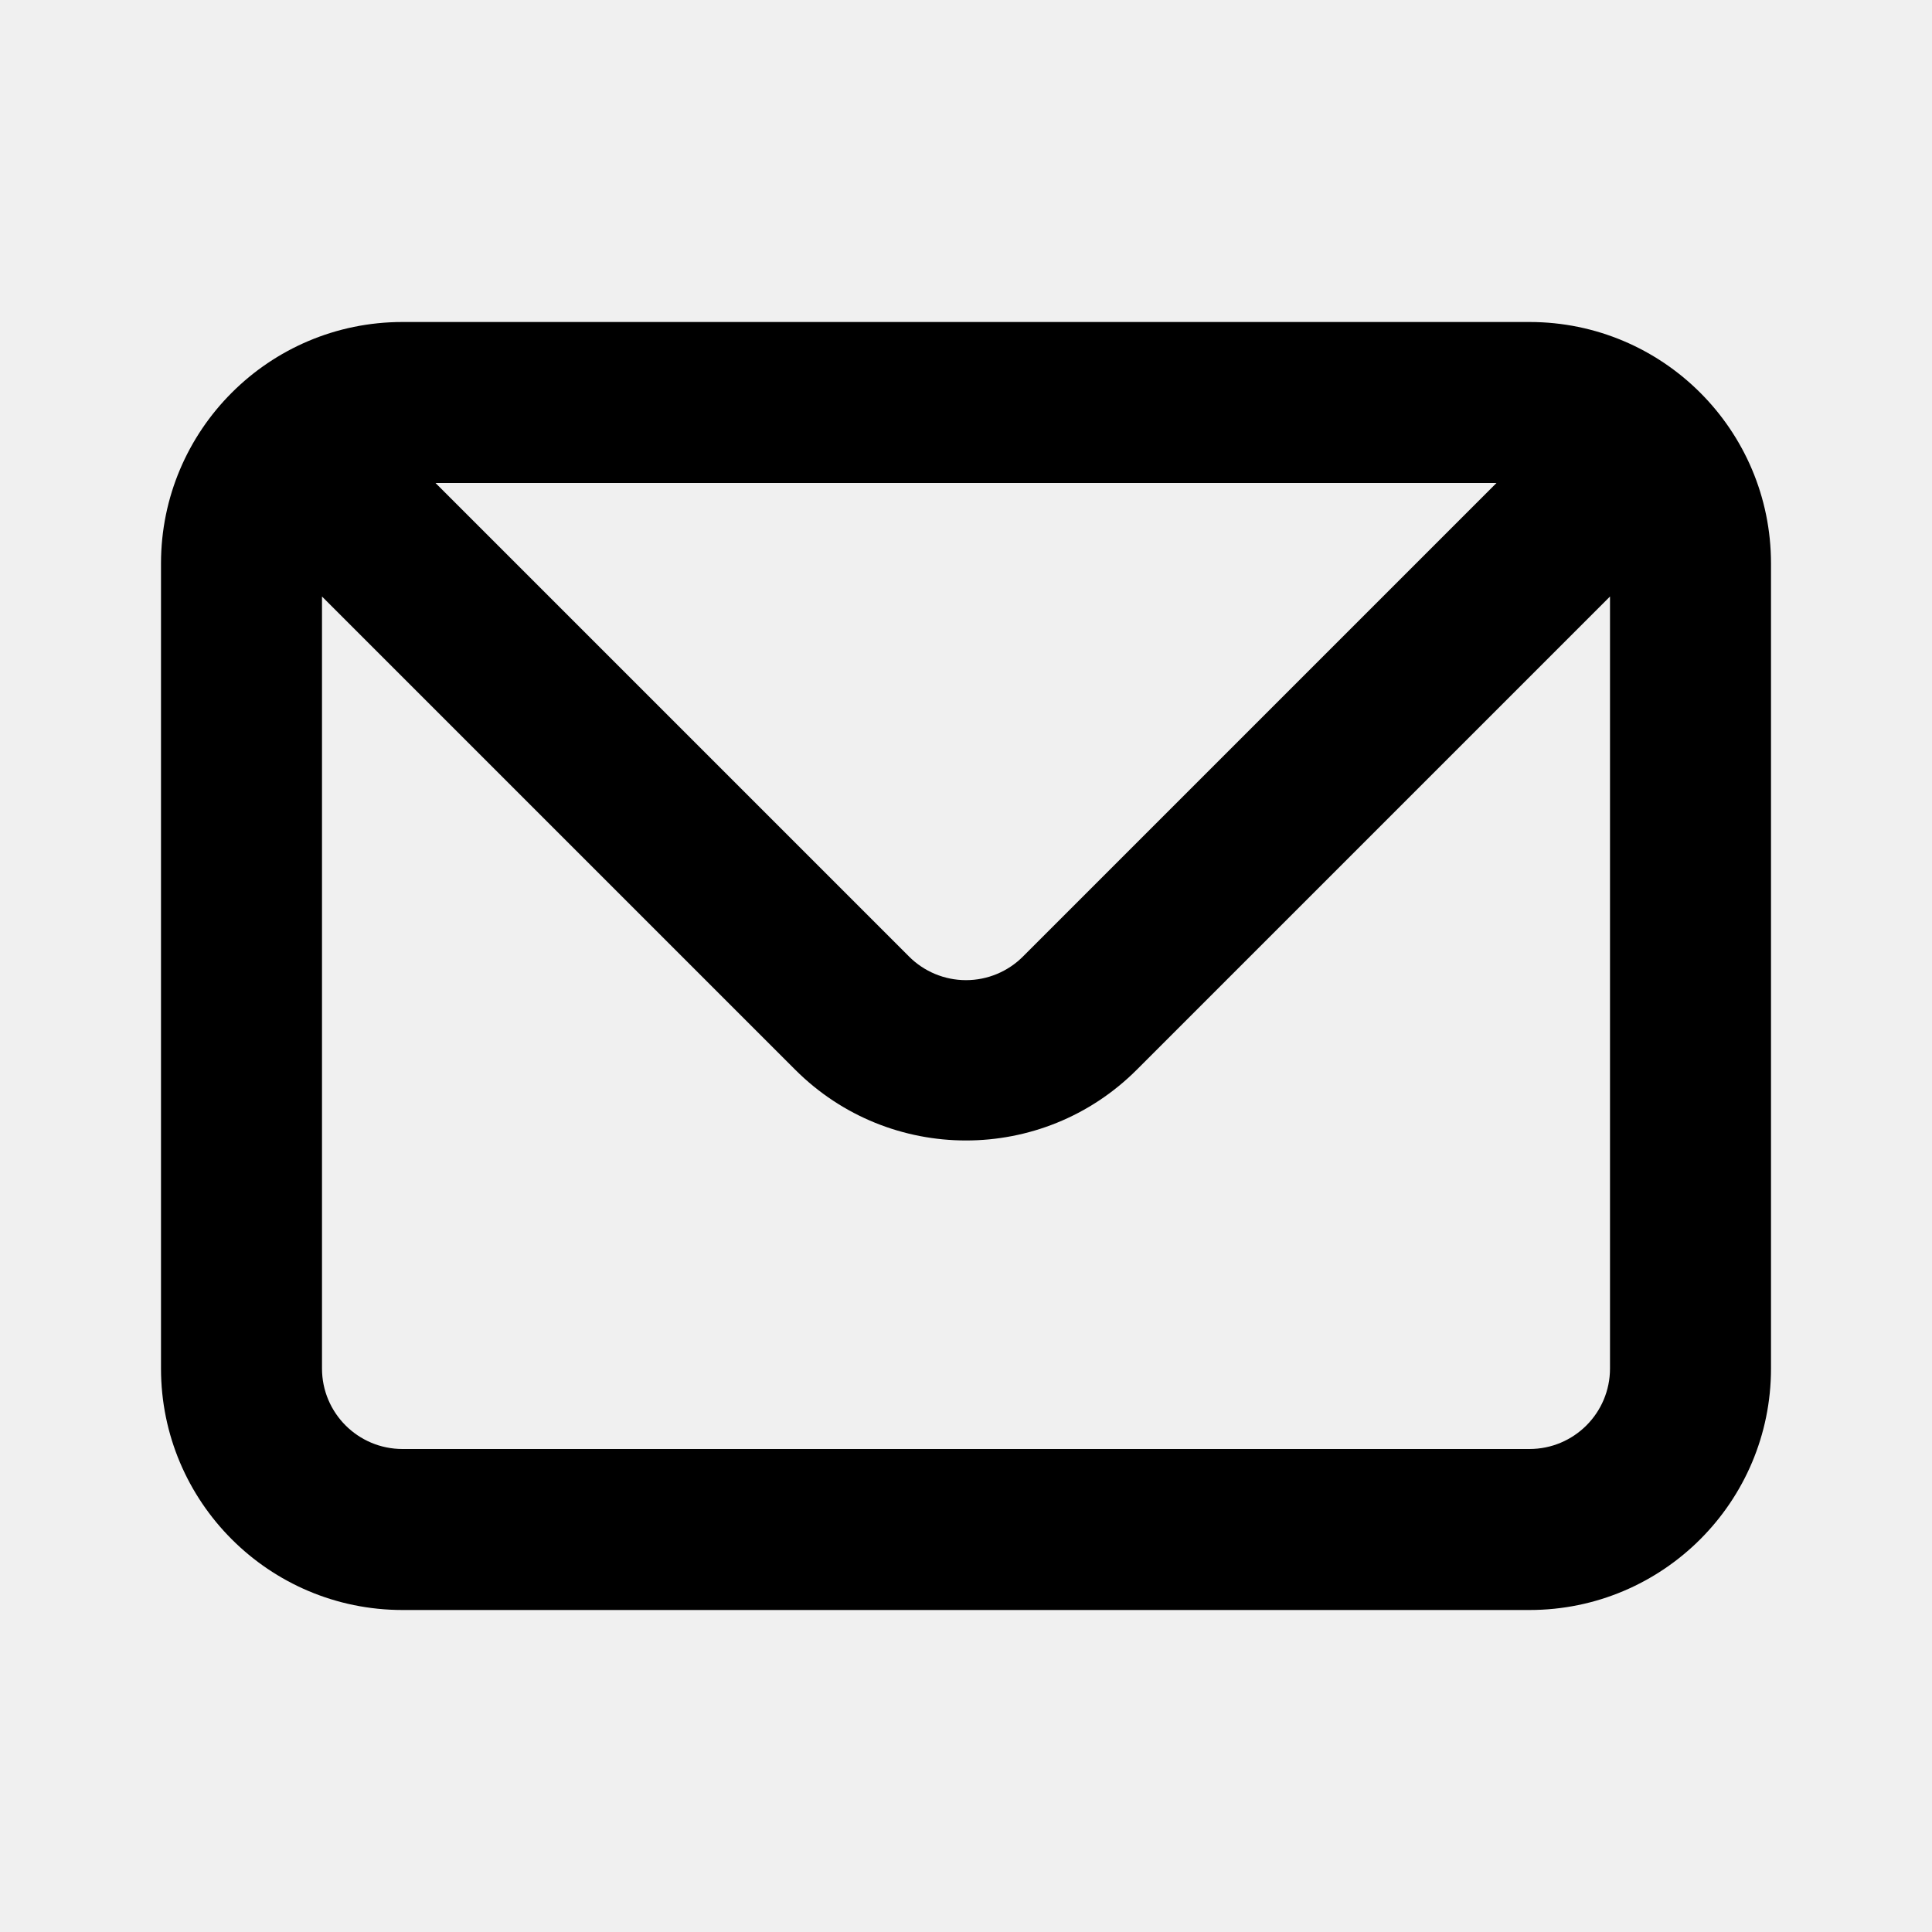
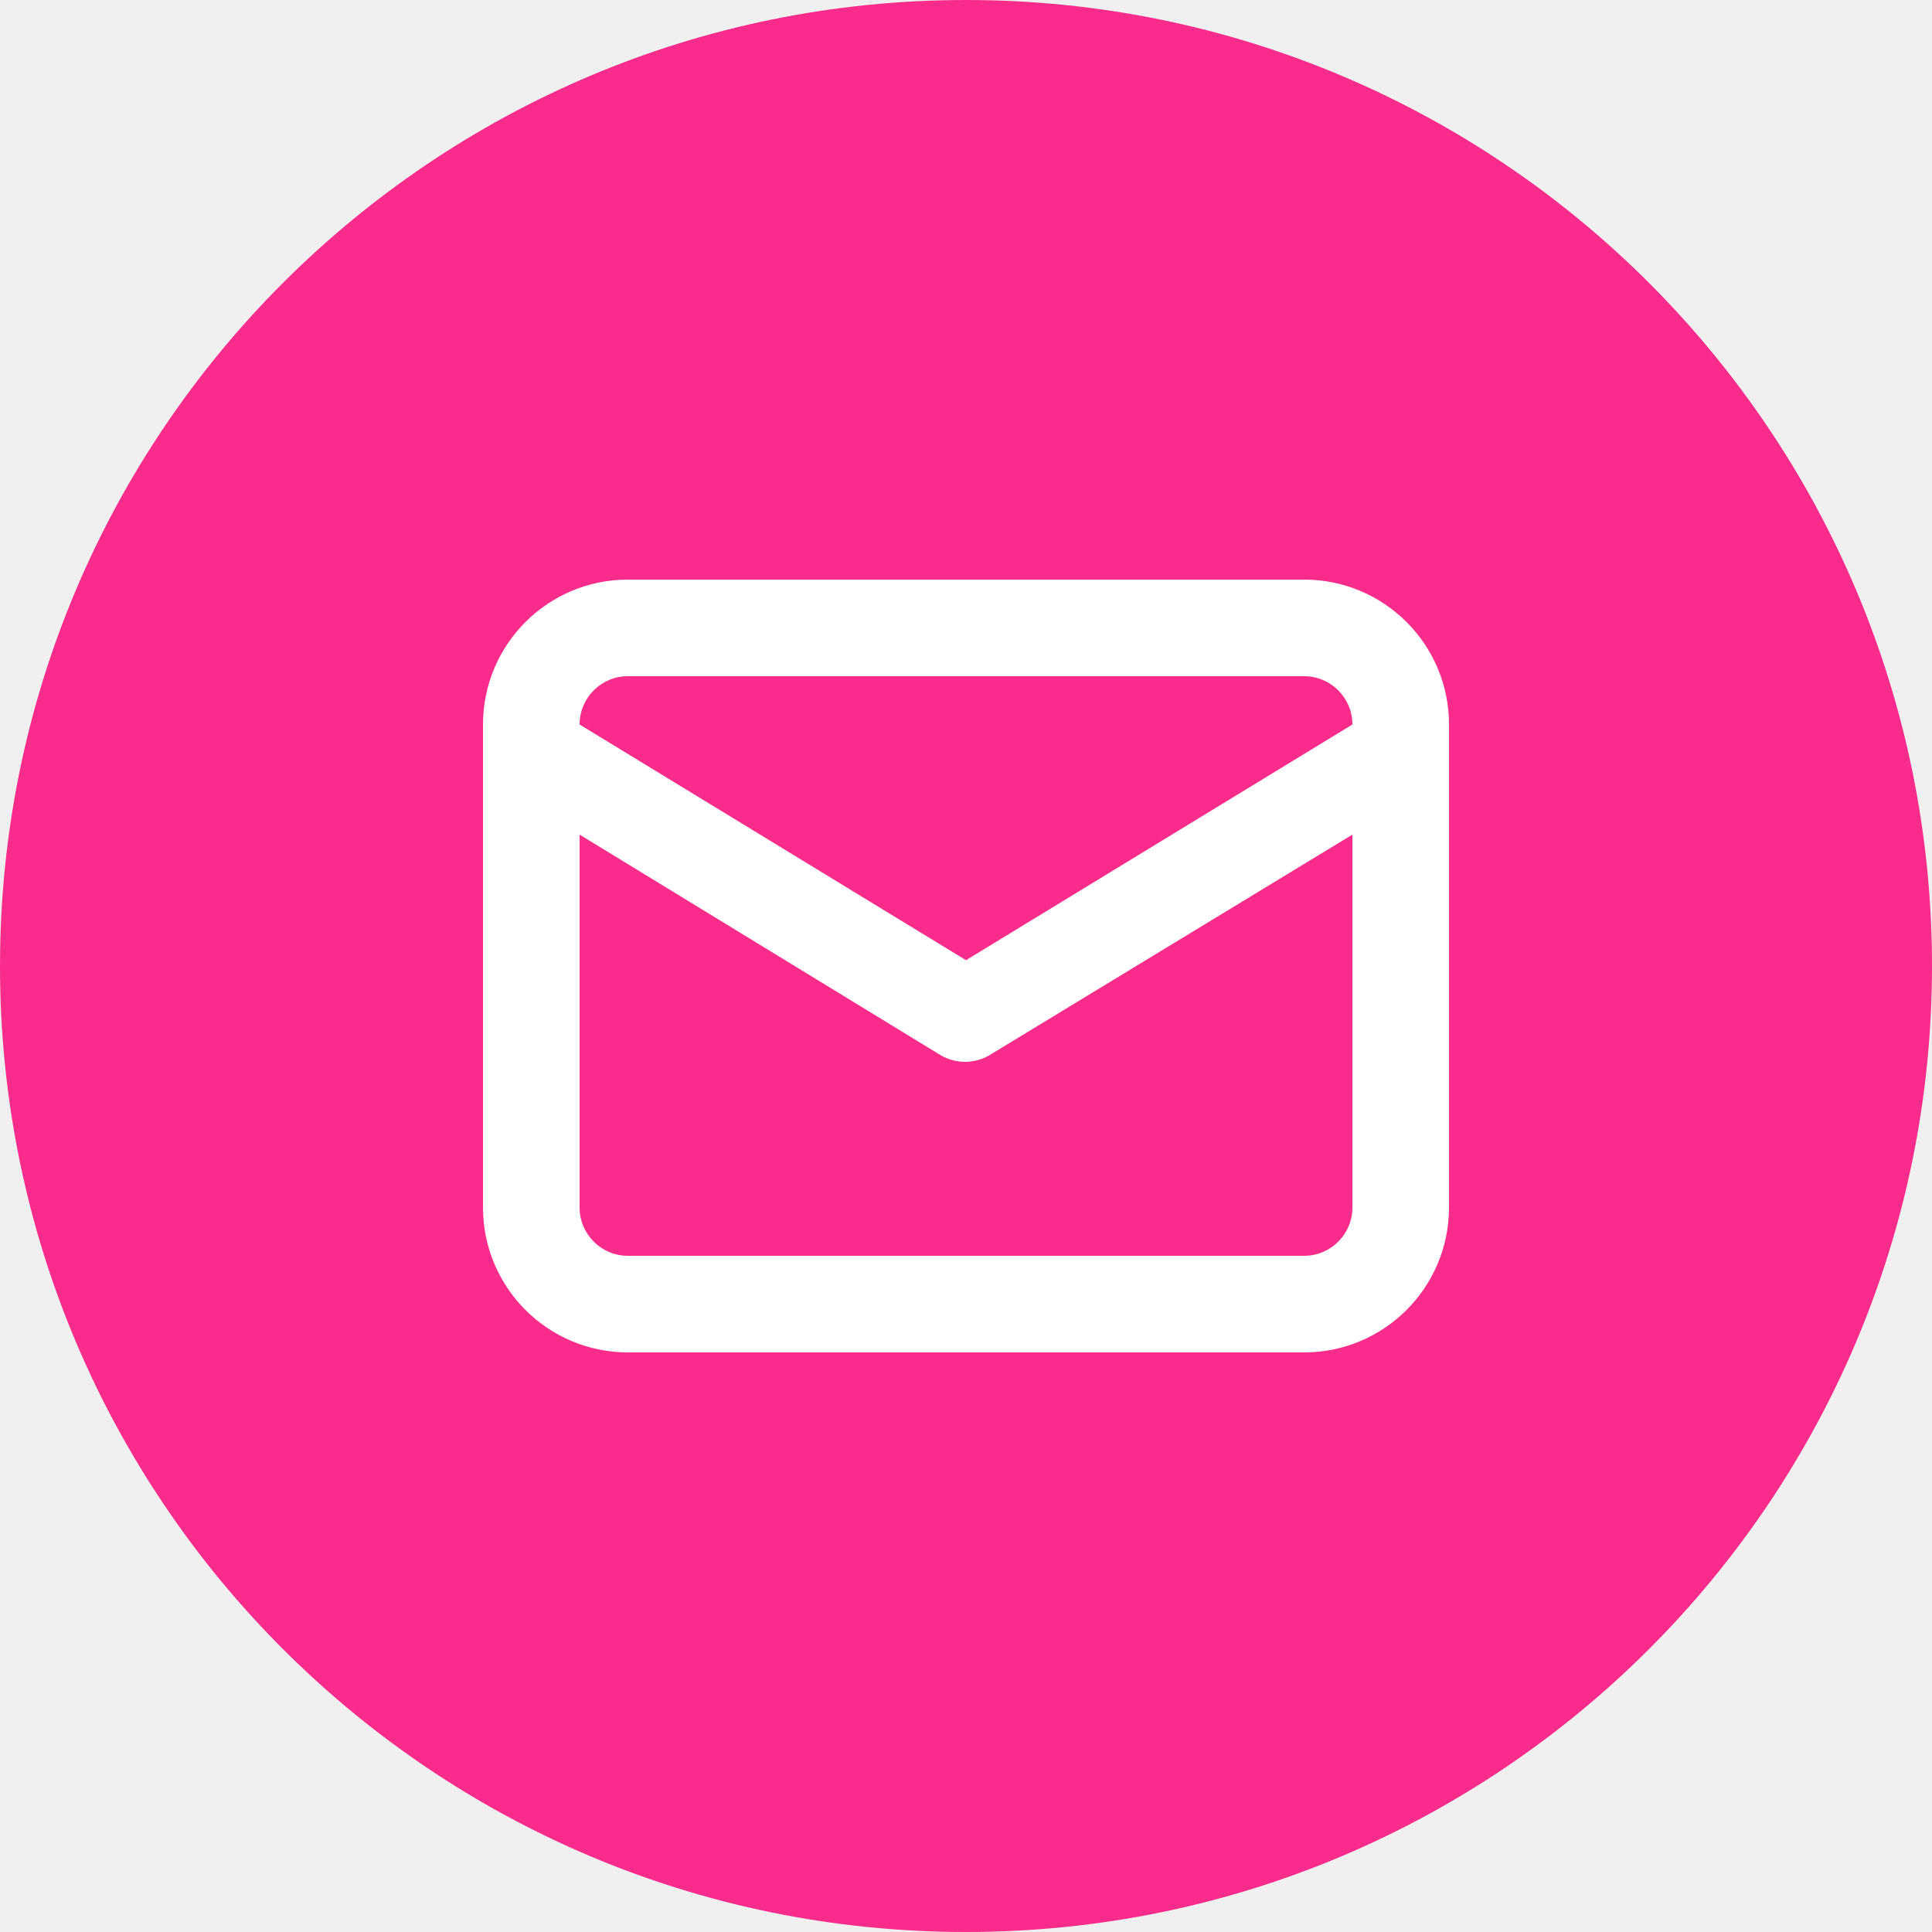
- <svg xmlns="http://www.w3.org/2000/svg" viewBox="0 0 24 24">
-   <path d="M19,4H5A3,3,0,0,0,2,7V17a3,3,0,0,0,3,3H19a3,3,0,0,0,3-3V7A3,3,0,0,0,19,4Zm-.41,2-5.88,5.88a1,1,0,0,1-1.42,0L5.41,6ZM20,17a1,1,0,0,1-1,1H5a1,1,0,0,1-1-1V7.41l5.88,5.88a3,3,0,0,0,4.24,0L20,7.41Z" />
+ <svg xmlns="http://www.w3.org/2000/svg" width="80" height="80" viewBox="0 0 80 80">
+   <defs>
+     <style>
+       .cls-1 {
+         fill: #f92c8b;
+       }
+ 
+       .cls-2 {
+         fill: #fff;
+       }
+     </style>
+   </defs>
+   <g id="Group_2469" data-name="Group 2469" transform="translate(-781 -4940.881)">
+     <circle id="Ellipse_2" data-name="Ellipse 2" class="cls-1" cx="40" cy="40" r="40" transform="translate(781 4940.881)" />
+     <path id="envelope-alt" class="cls-2" d="M36,4H8a6,6,0,0,0-6,6V30a6,6,0,0,0,6,6H36a6,6,0,0,0,6-6V10a6,6,0,0,0-6-6ZM8,8H36a2,2,0,0,1,2,2L22,19.76,6,10A2,2,0,0,1,8,8ZM38,30a2,2,0,0,1-2,2H8a2,2,0,0,1-2-2V14.56L20.96,23.7a2,2,0,0,0,2,0L38,14.56Z" transform="translate(799 4960.881)" />
+   </g>
</svg>
